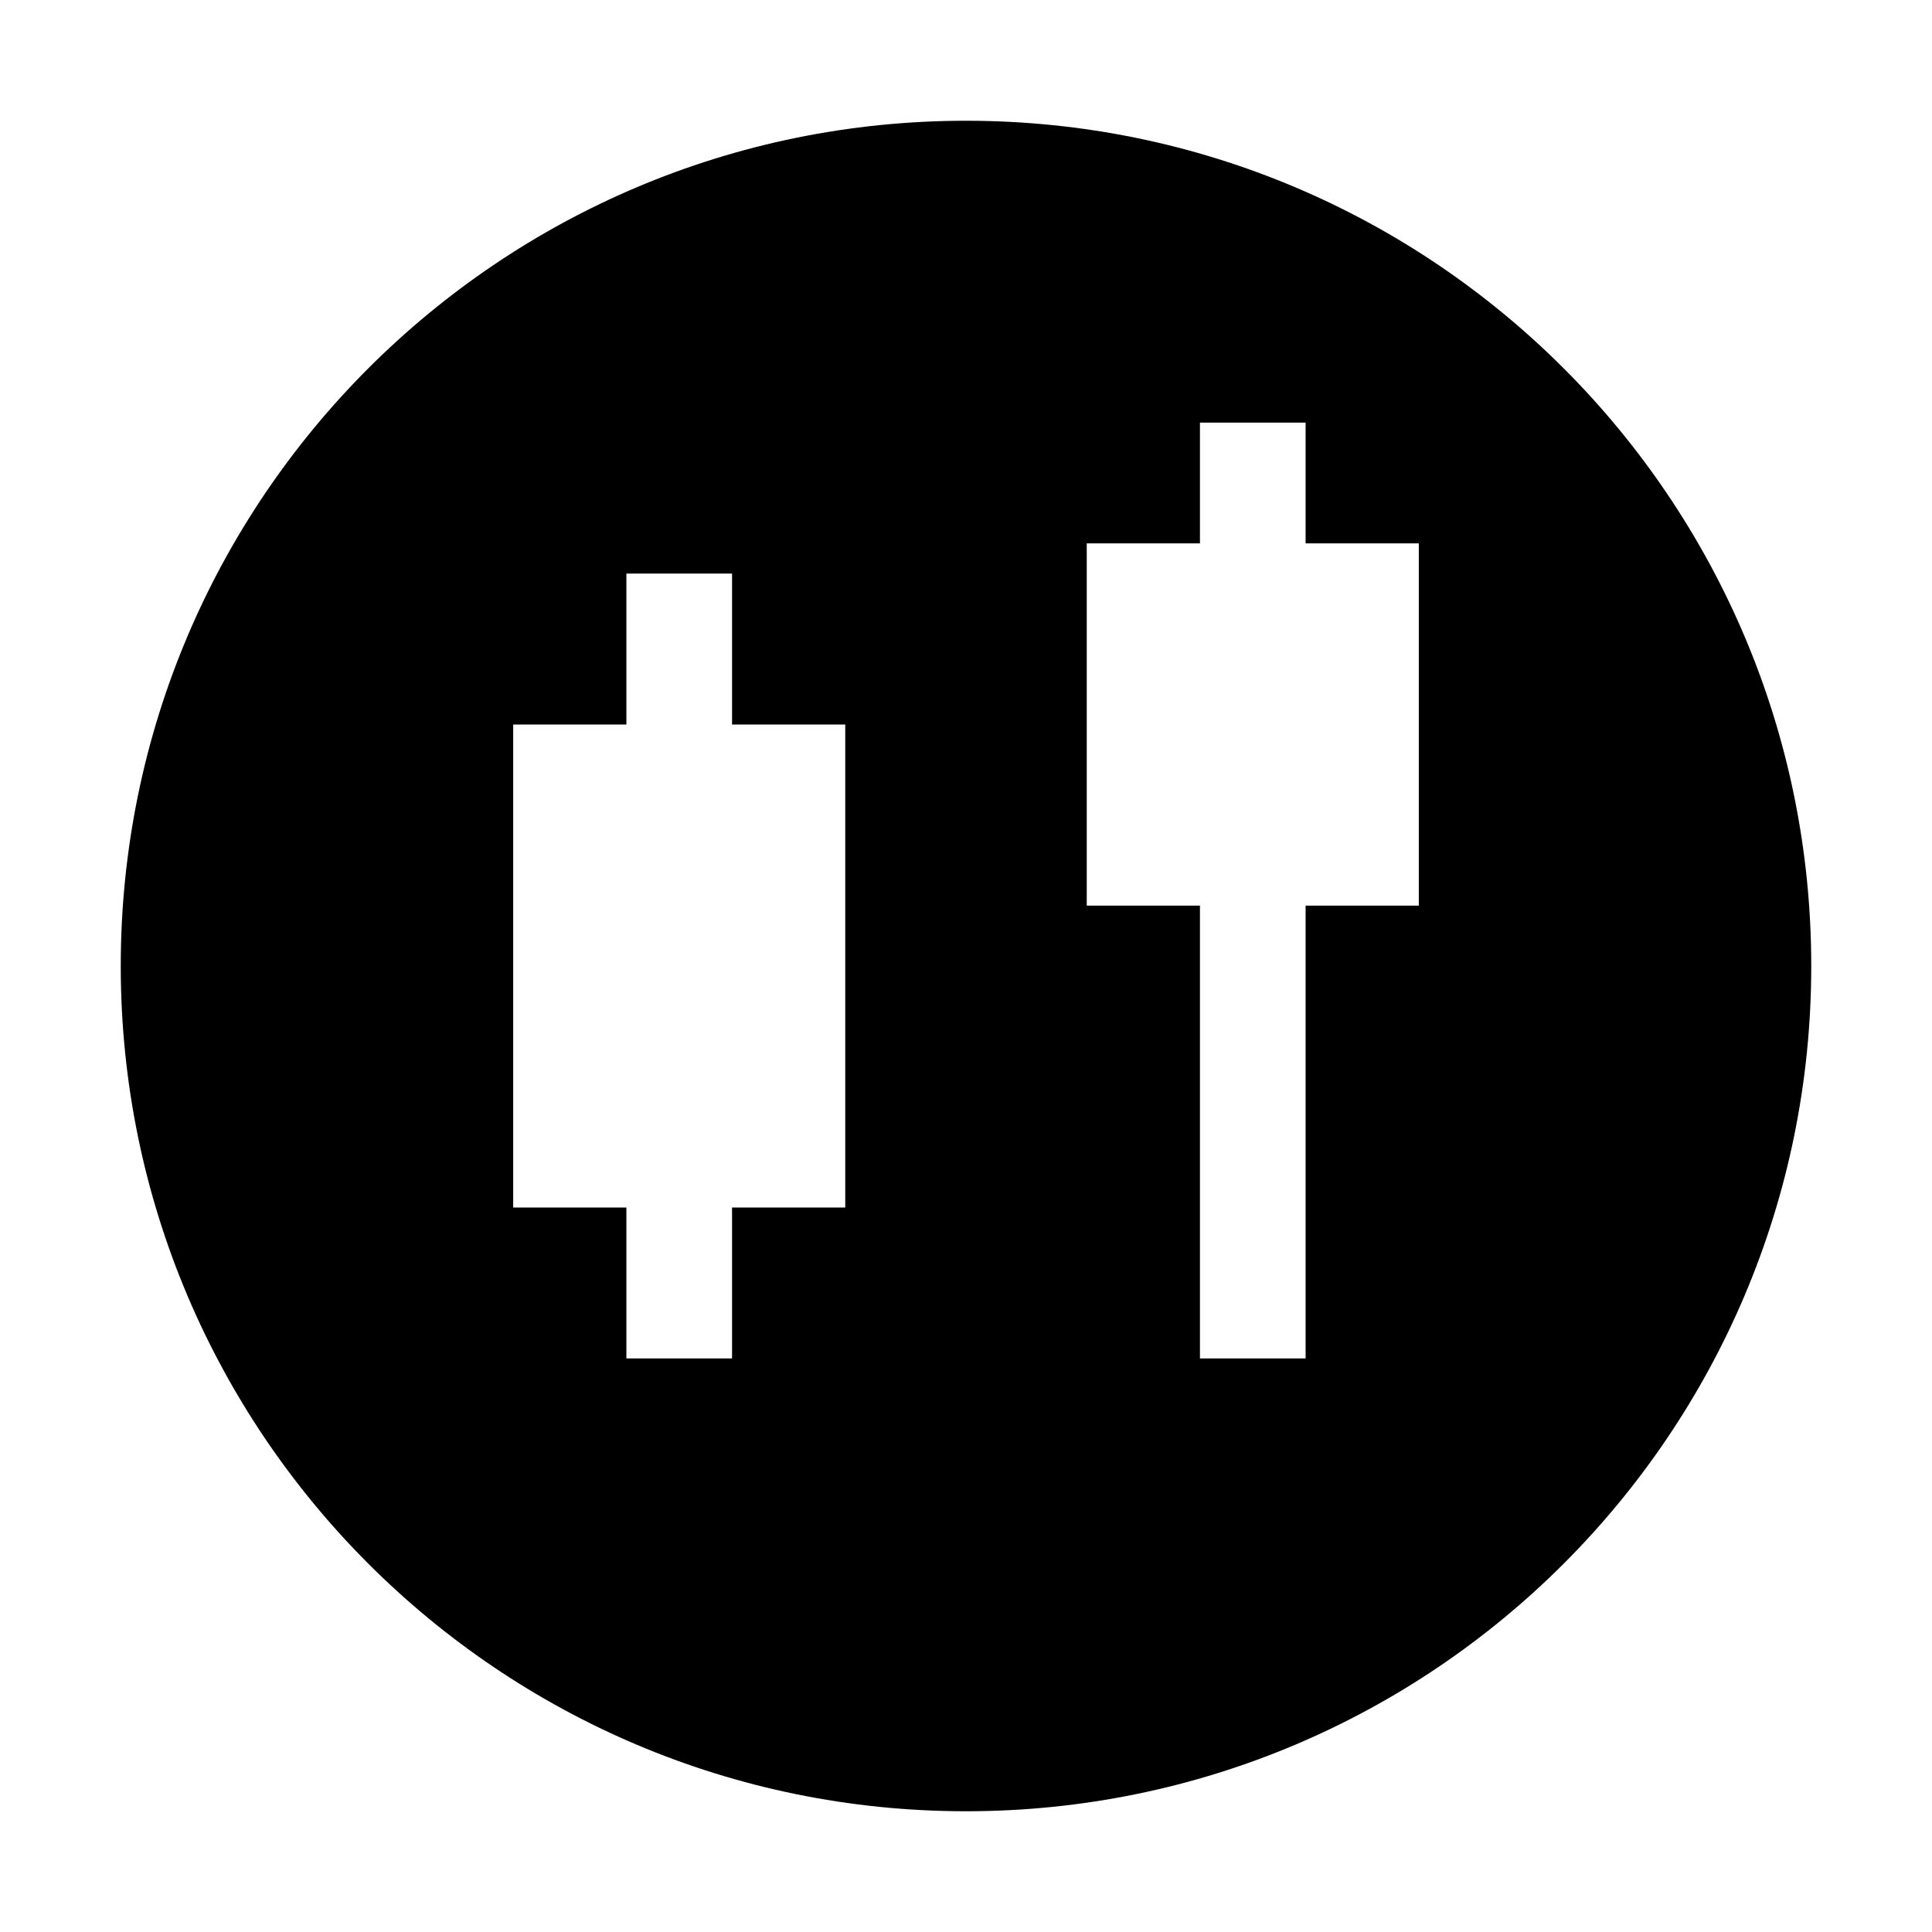
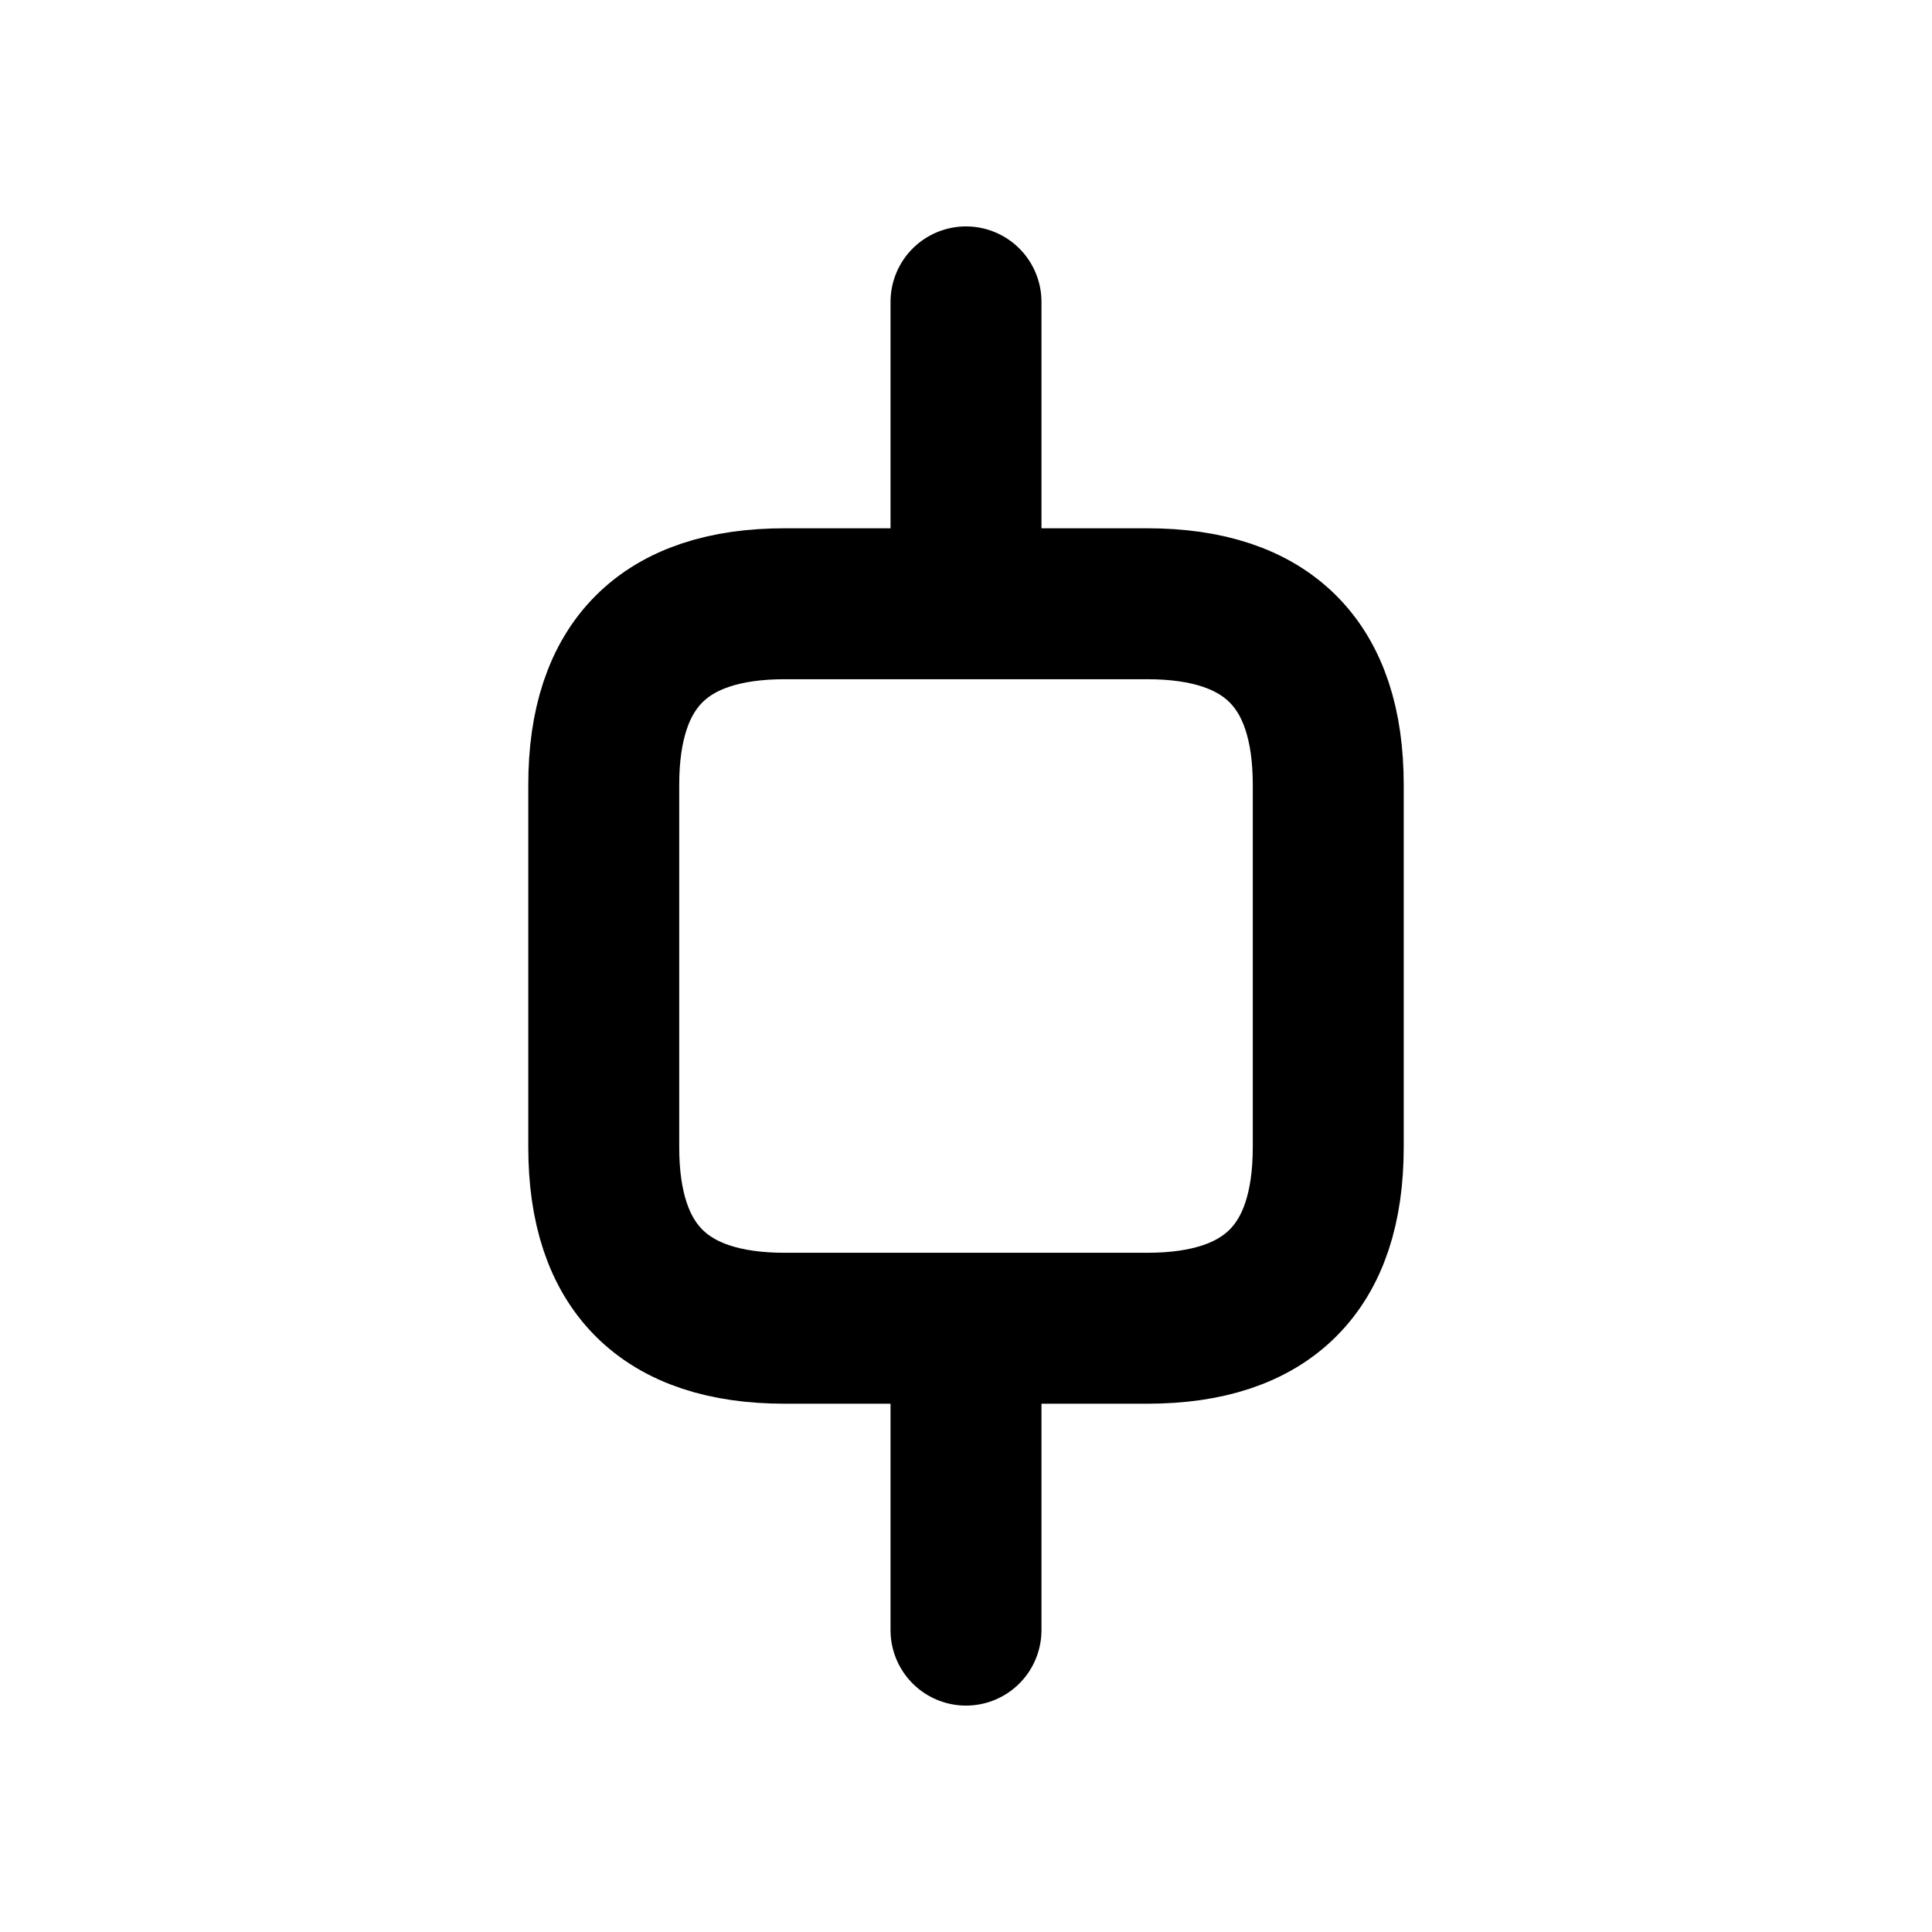
<svg xmlns="http://www.w3.org/2000/svg" viewBox="0 0 64 64" role="img" aria-label="Stockerly">
-   <path fill="currentColor" fill-rule="evenodd" d="M4 32 A28 28 0 1 0 60 32 A28 28 0 1 0 4 32 ZM17 24h11v16h-11ZM20.75 19h3.5v5h-3.5ZM20.75 40h3.5v5h-3.5ZM36 18h11v12h-11ZM39.75 14h3.5v4h-3.5ZM39.75 30h3.5v15h-3.5Z" />
+   <path fill="none" stroke="currentColor" stroke-width="5" stroke-linecap="round" stroke-linejoin="round" d="M32 10V20H26Q20 20 20 26V38Q20 44 26 44H32V54V44H38Q44 44 44 38V26Q44 20 38 20H32" />
</svg>
